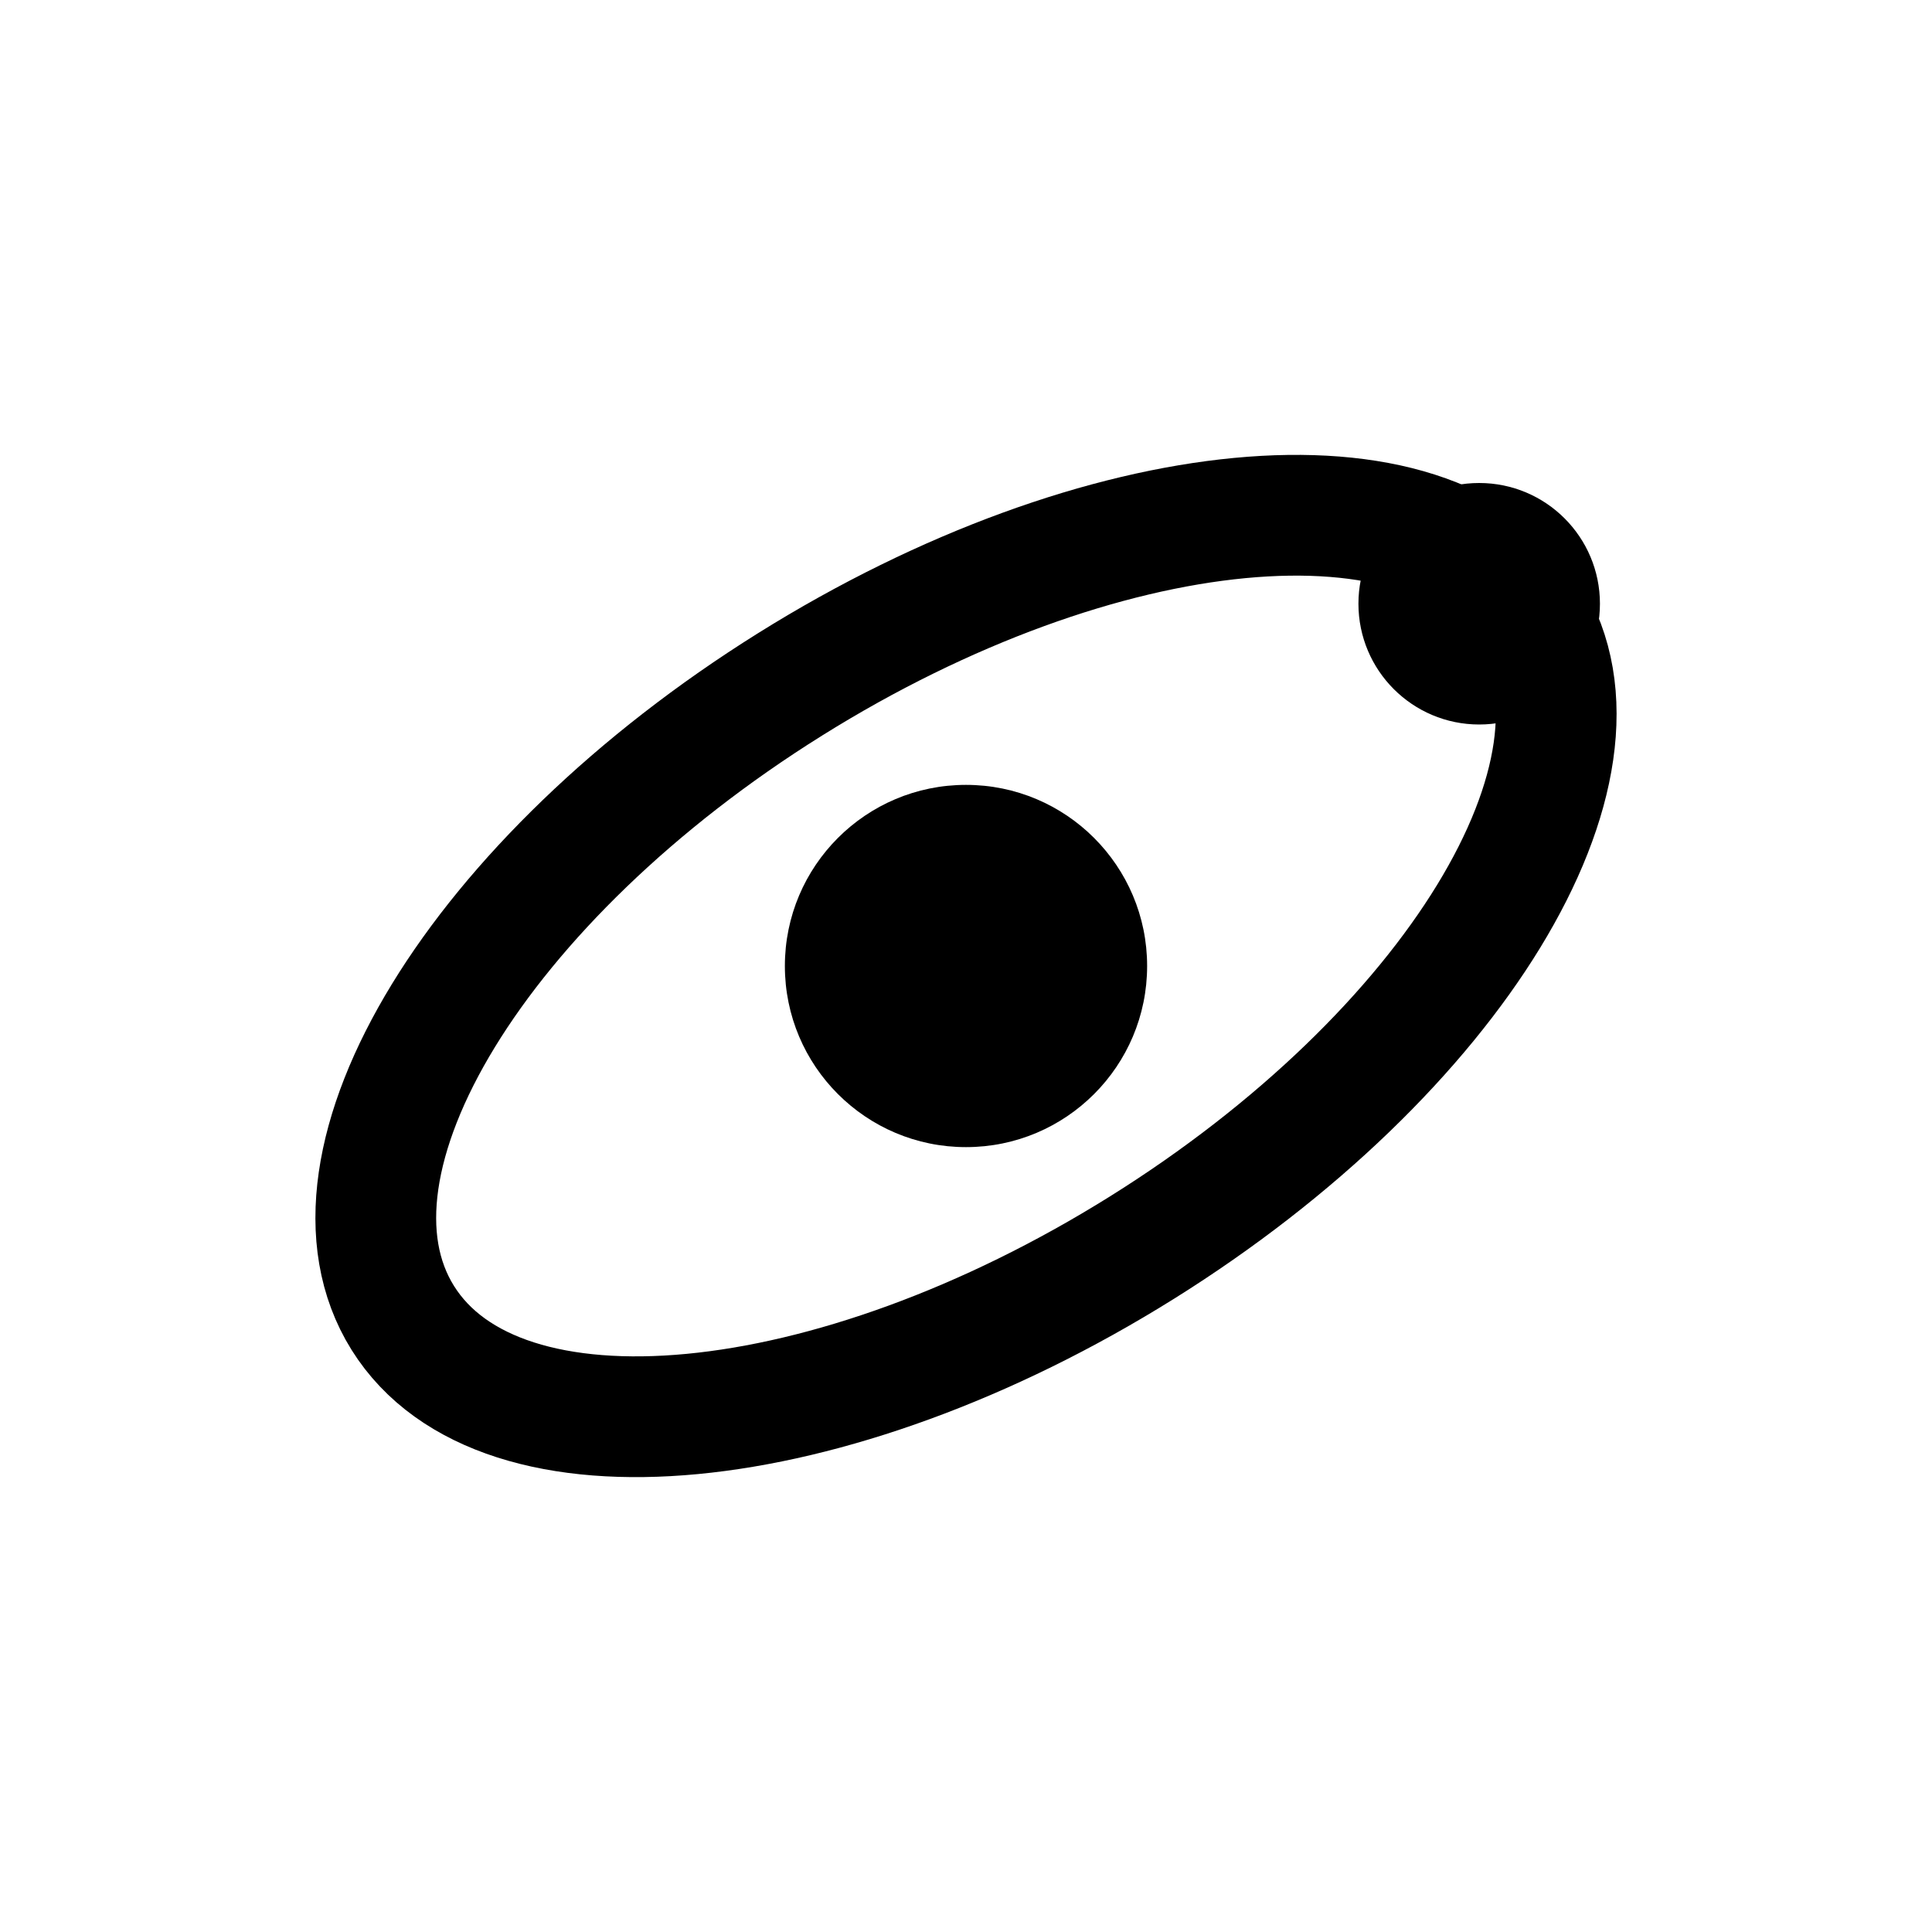
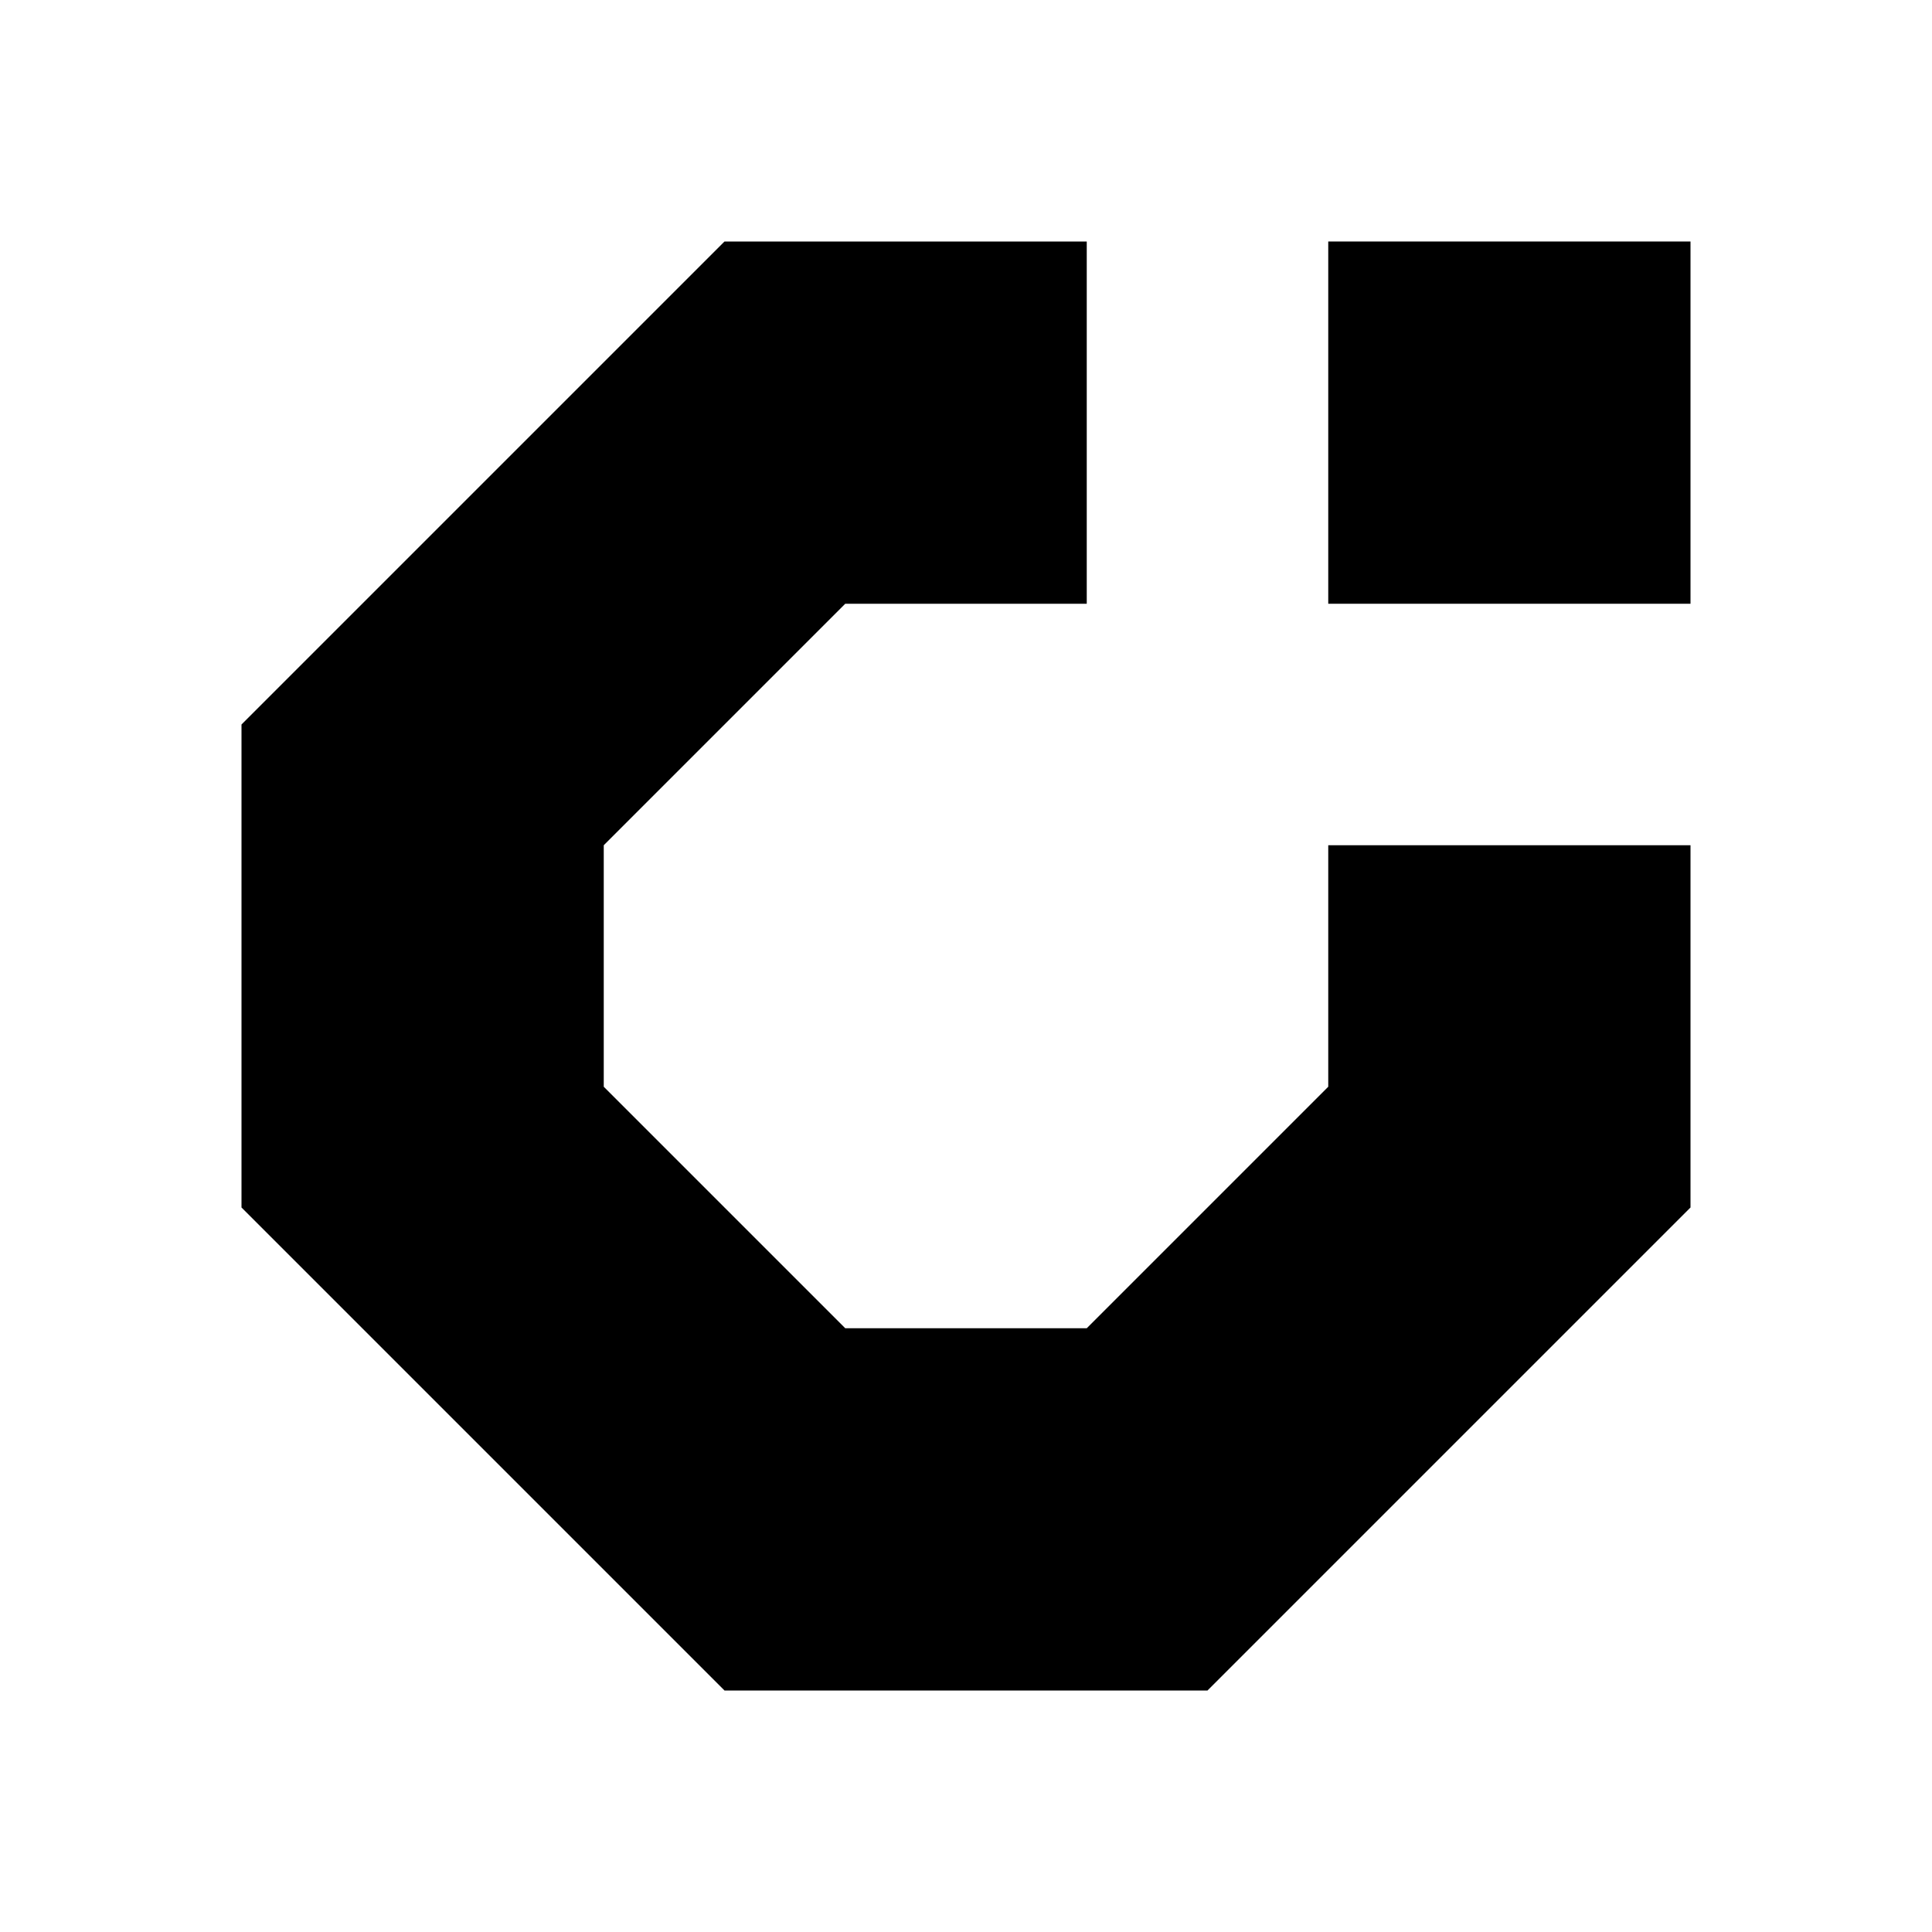
<svg xmlns="http://www.w3.org/2000/svg" width="64" height="64" viewBox="0 0 64 64" fill="none">
-   <ellipse cx="32" cy="32" rx="22" ry="11" transform="rotate(-32 32 32)" stroke="currentColor" stroke-width="4" />
-   <circle cx="32" cy="32" r="6" fill="currentColor" />
-   <circle cx="49" cy="20" r="4" fill="currentColor" />
+   <path d="M24 8H36V20H28L20 28V36L28 44H36L44 36V28H56V40L40 56H24L8 40V24L24 8Z" fill="currentColor" />
+   <path d="M44 8H56V20H44V8Z" fill="currentColor" />
</svg>
